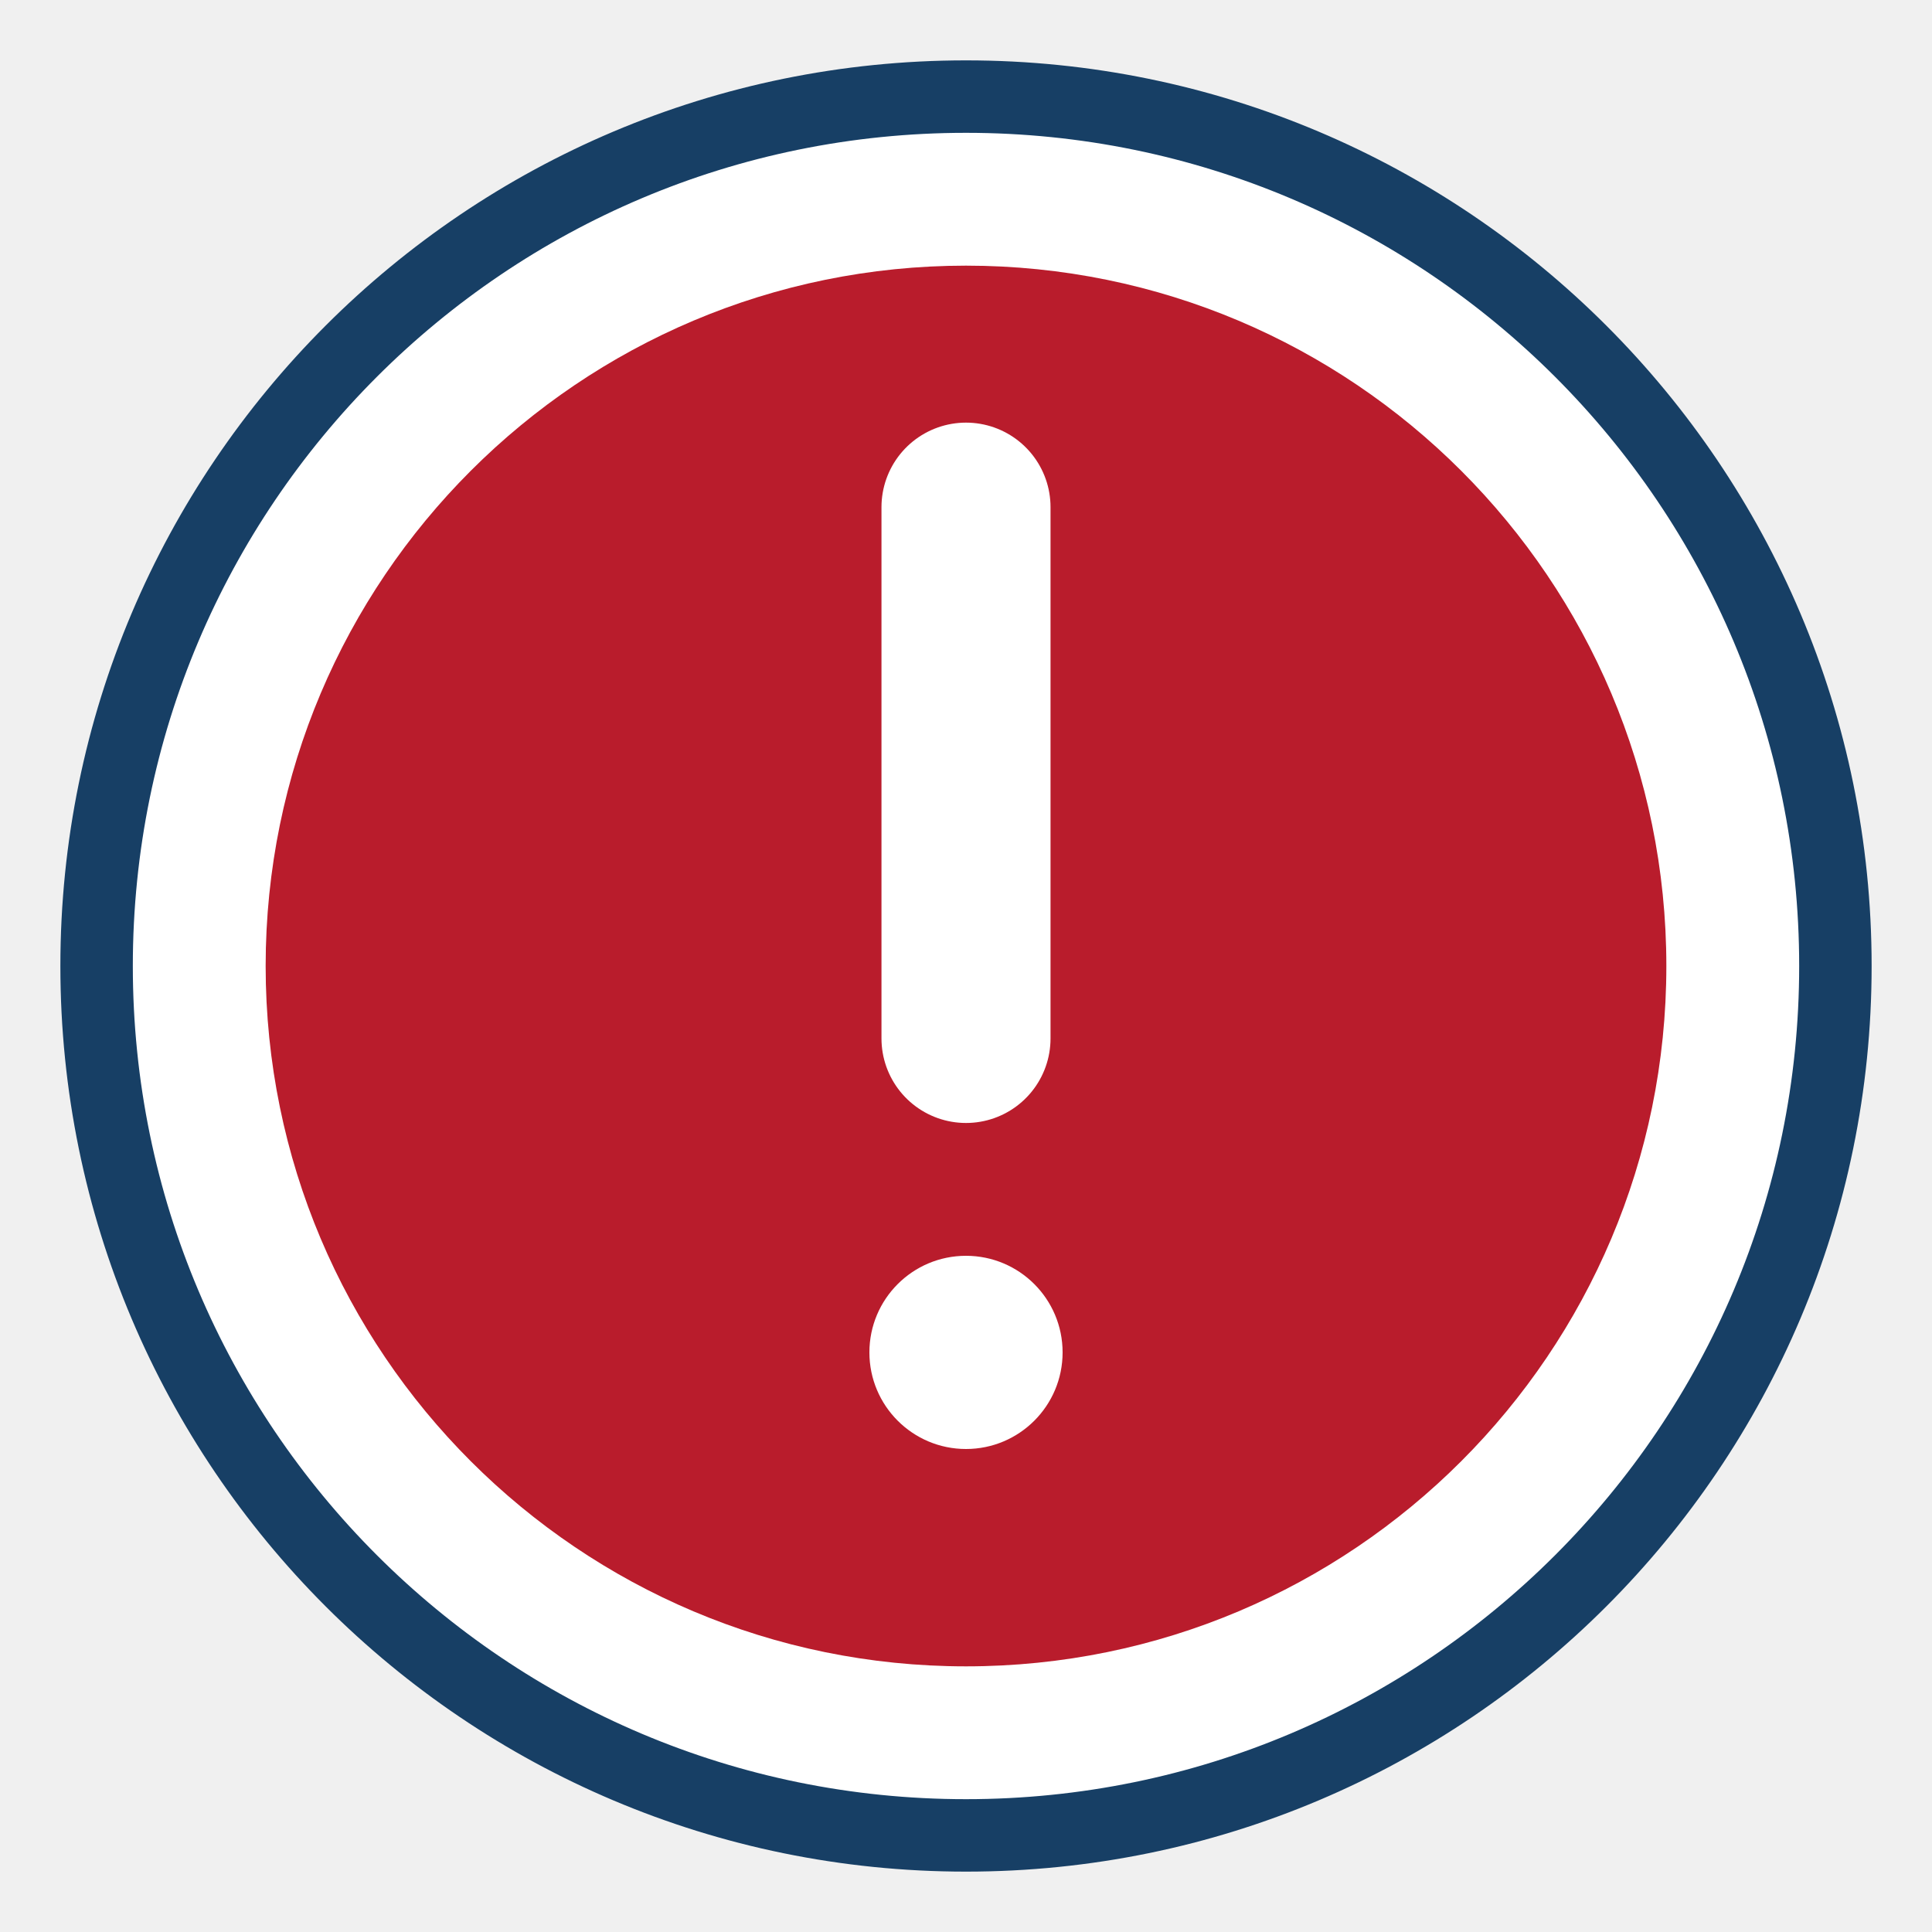
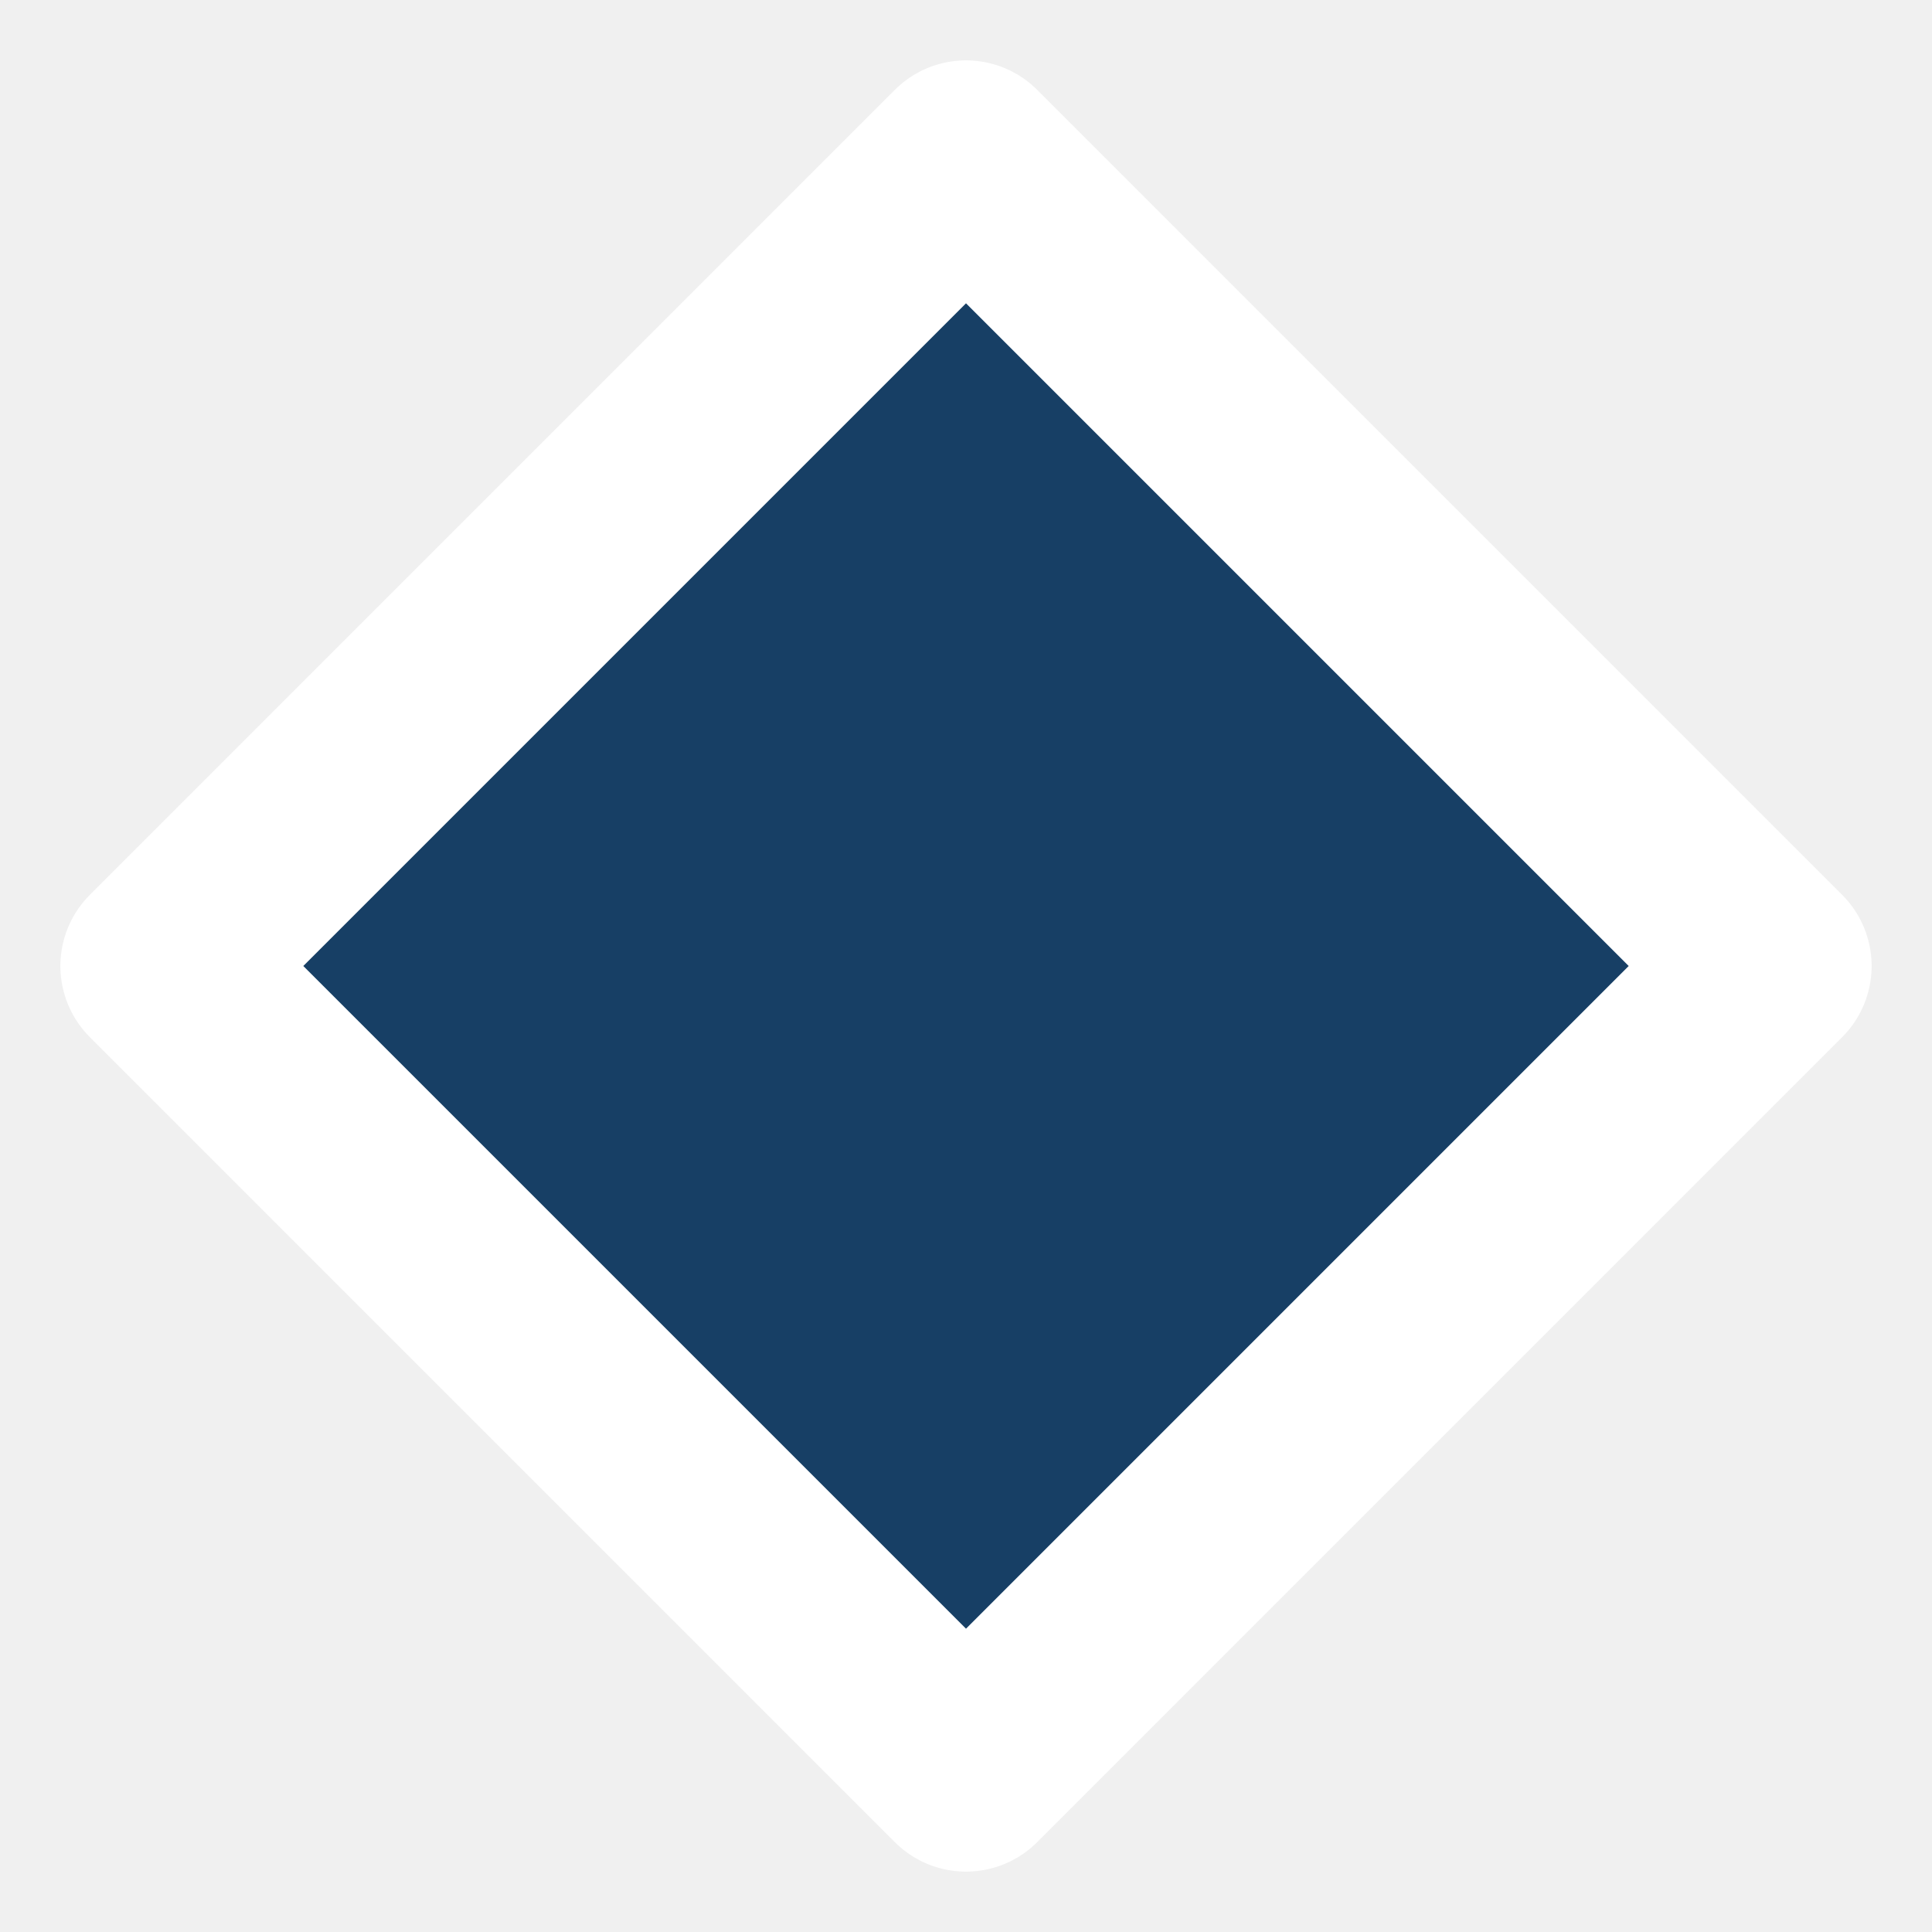
- <svg xmlns="http://www.w3.org/2000/svg" width="40" height="40" viewBox="0 0 40 40">
-   <circle cx="20" cy="20" r="18" fill="#fff" stroke="#173f65" stroke-width="1.5" />
-   <circle cx="20" cy="20" r="14.5" fill="#b91c2c" />
-   <path d="M20 10.5v11" fill="none" stroke="#fff" stroke-width="3.5" stroke-linecap="round" />
-   <circle cx="20" cy="28" r="2" fill="#fff" />
+ <svg xmlns="http://www.w3.org/2000/svg" width="24" height="24" viewBox="0 0 24 24">
+   <path d="M12 2 22 12 12 22 2 12Z" fill="#173f65" stroke="#fff" stroke-width="2.5" stroke-linejoin="round" />
</svg>
